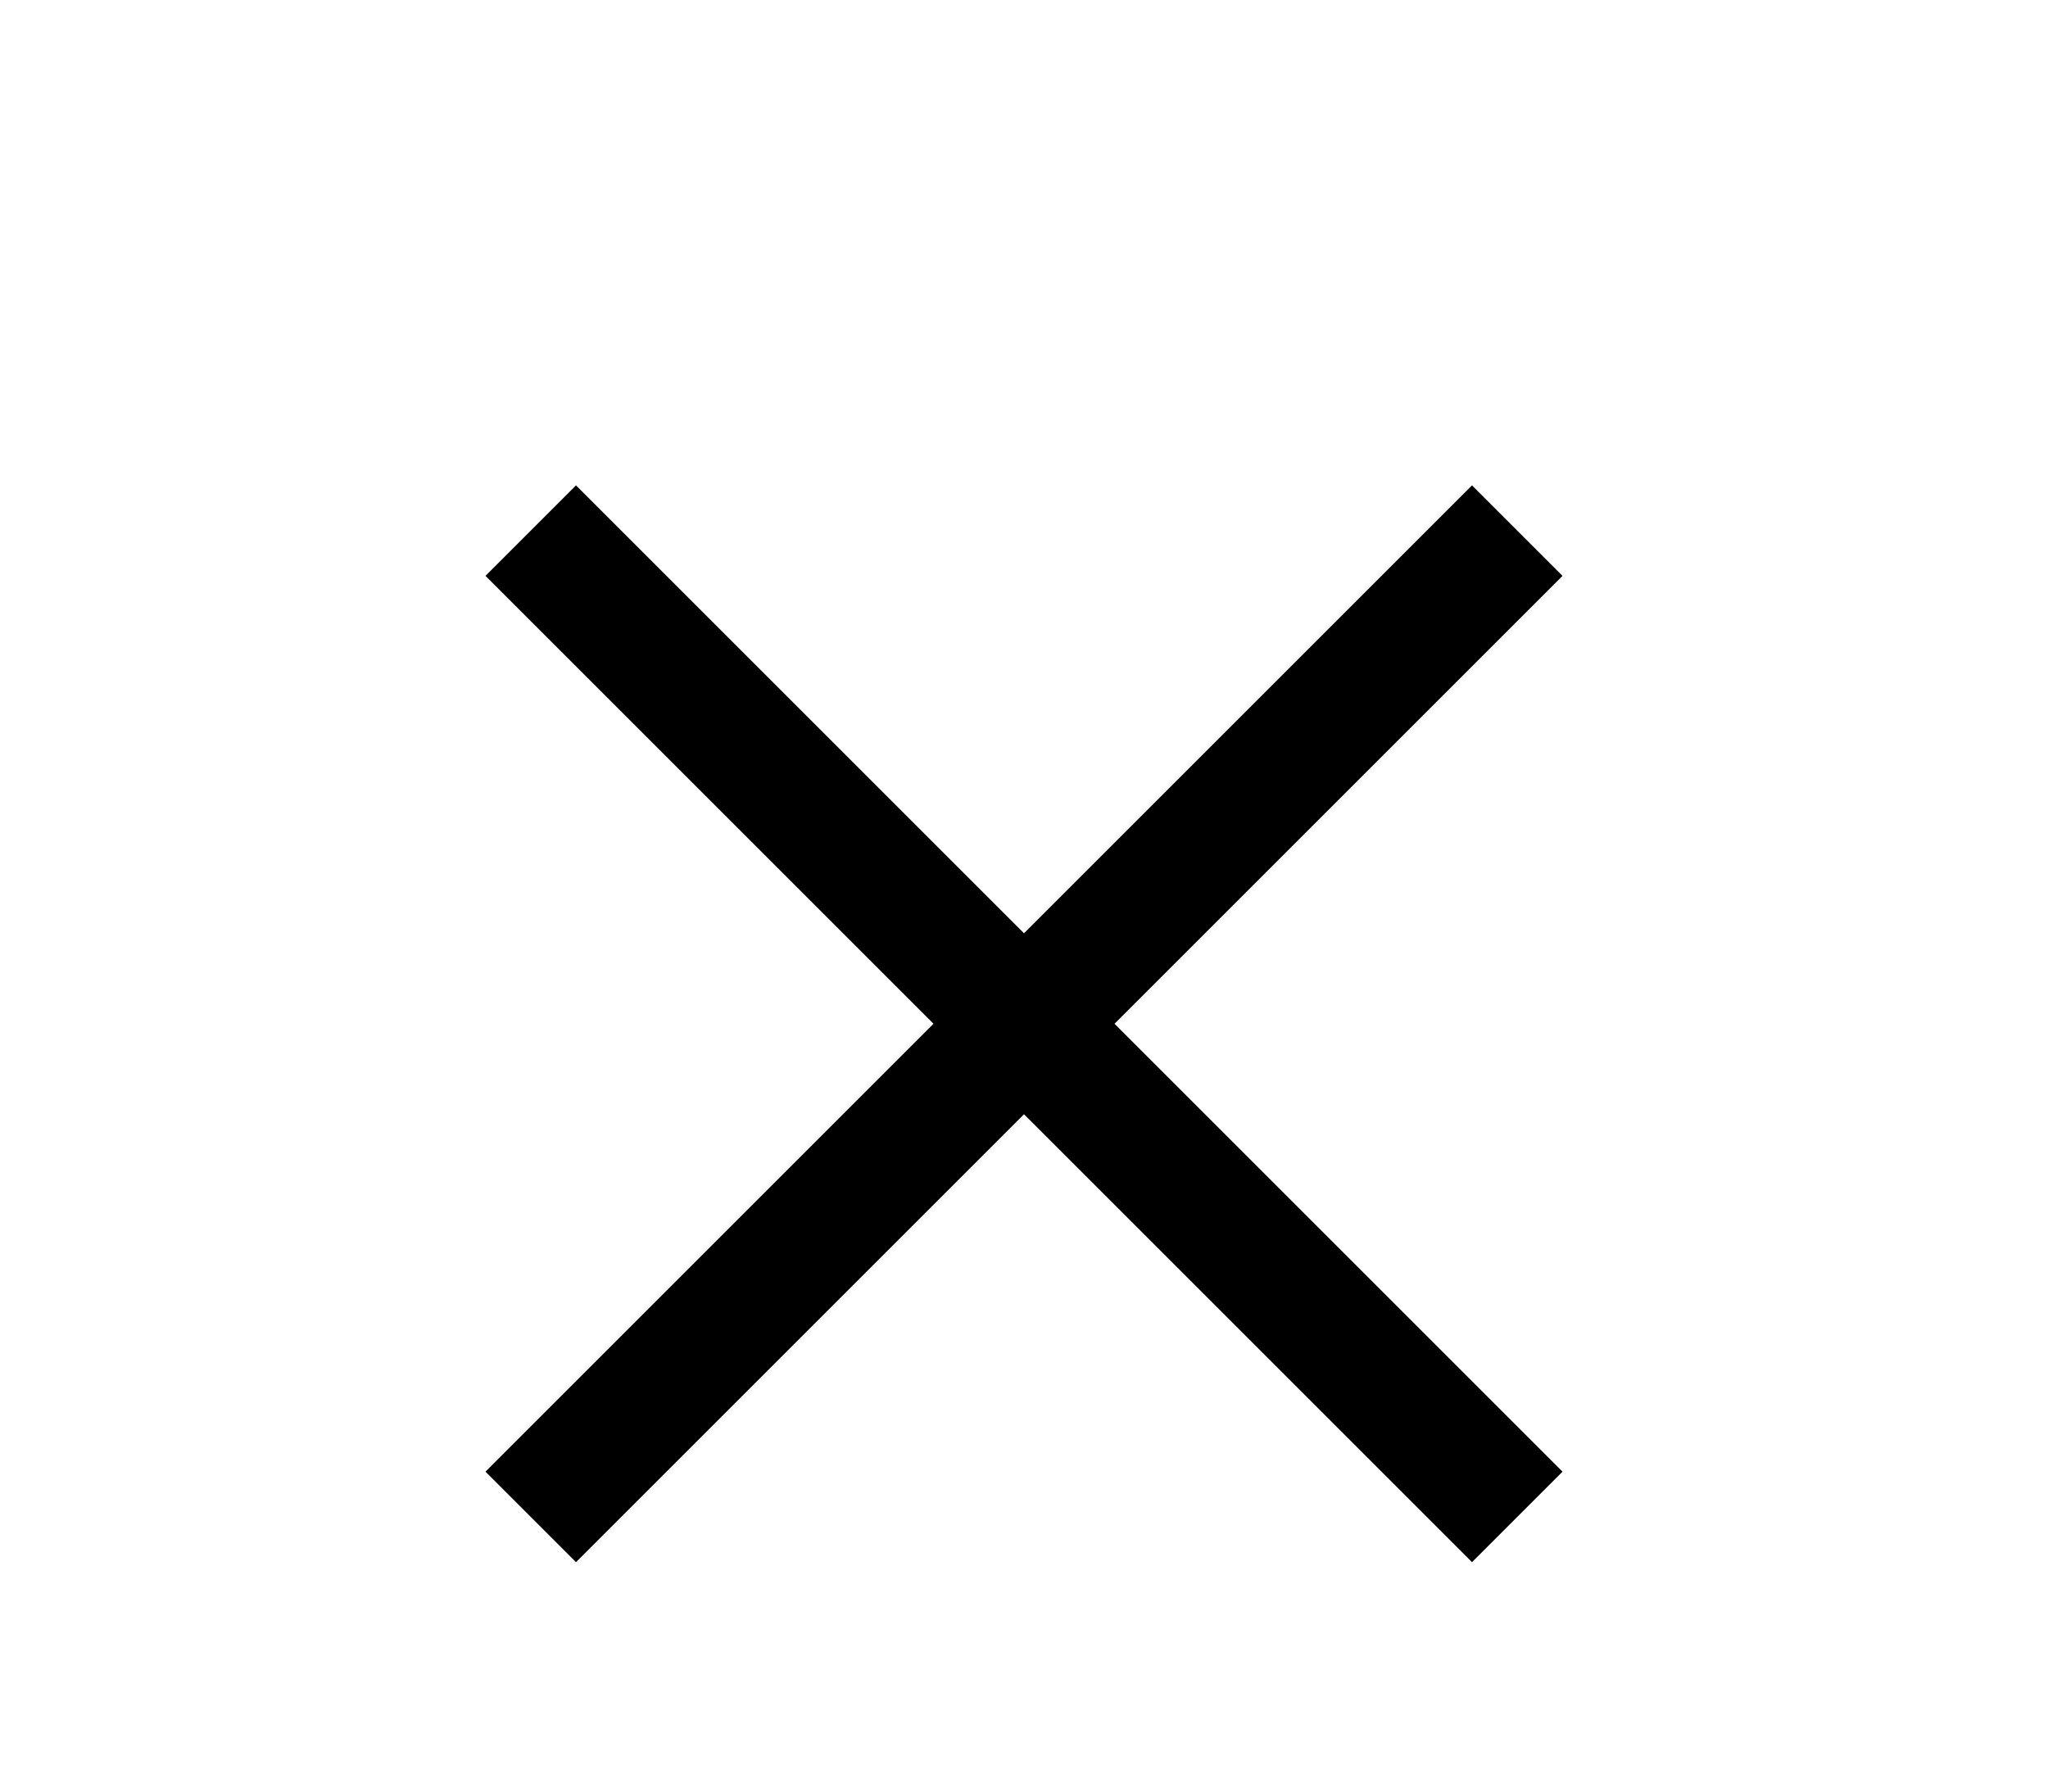
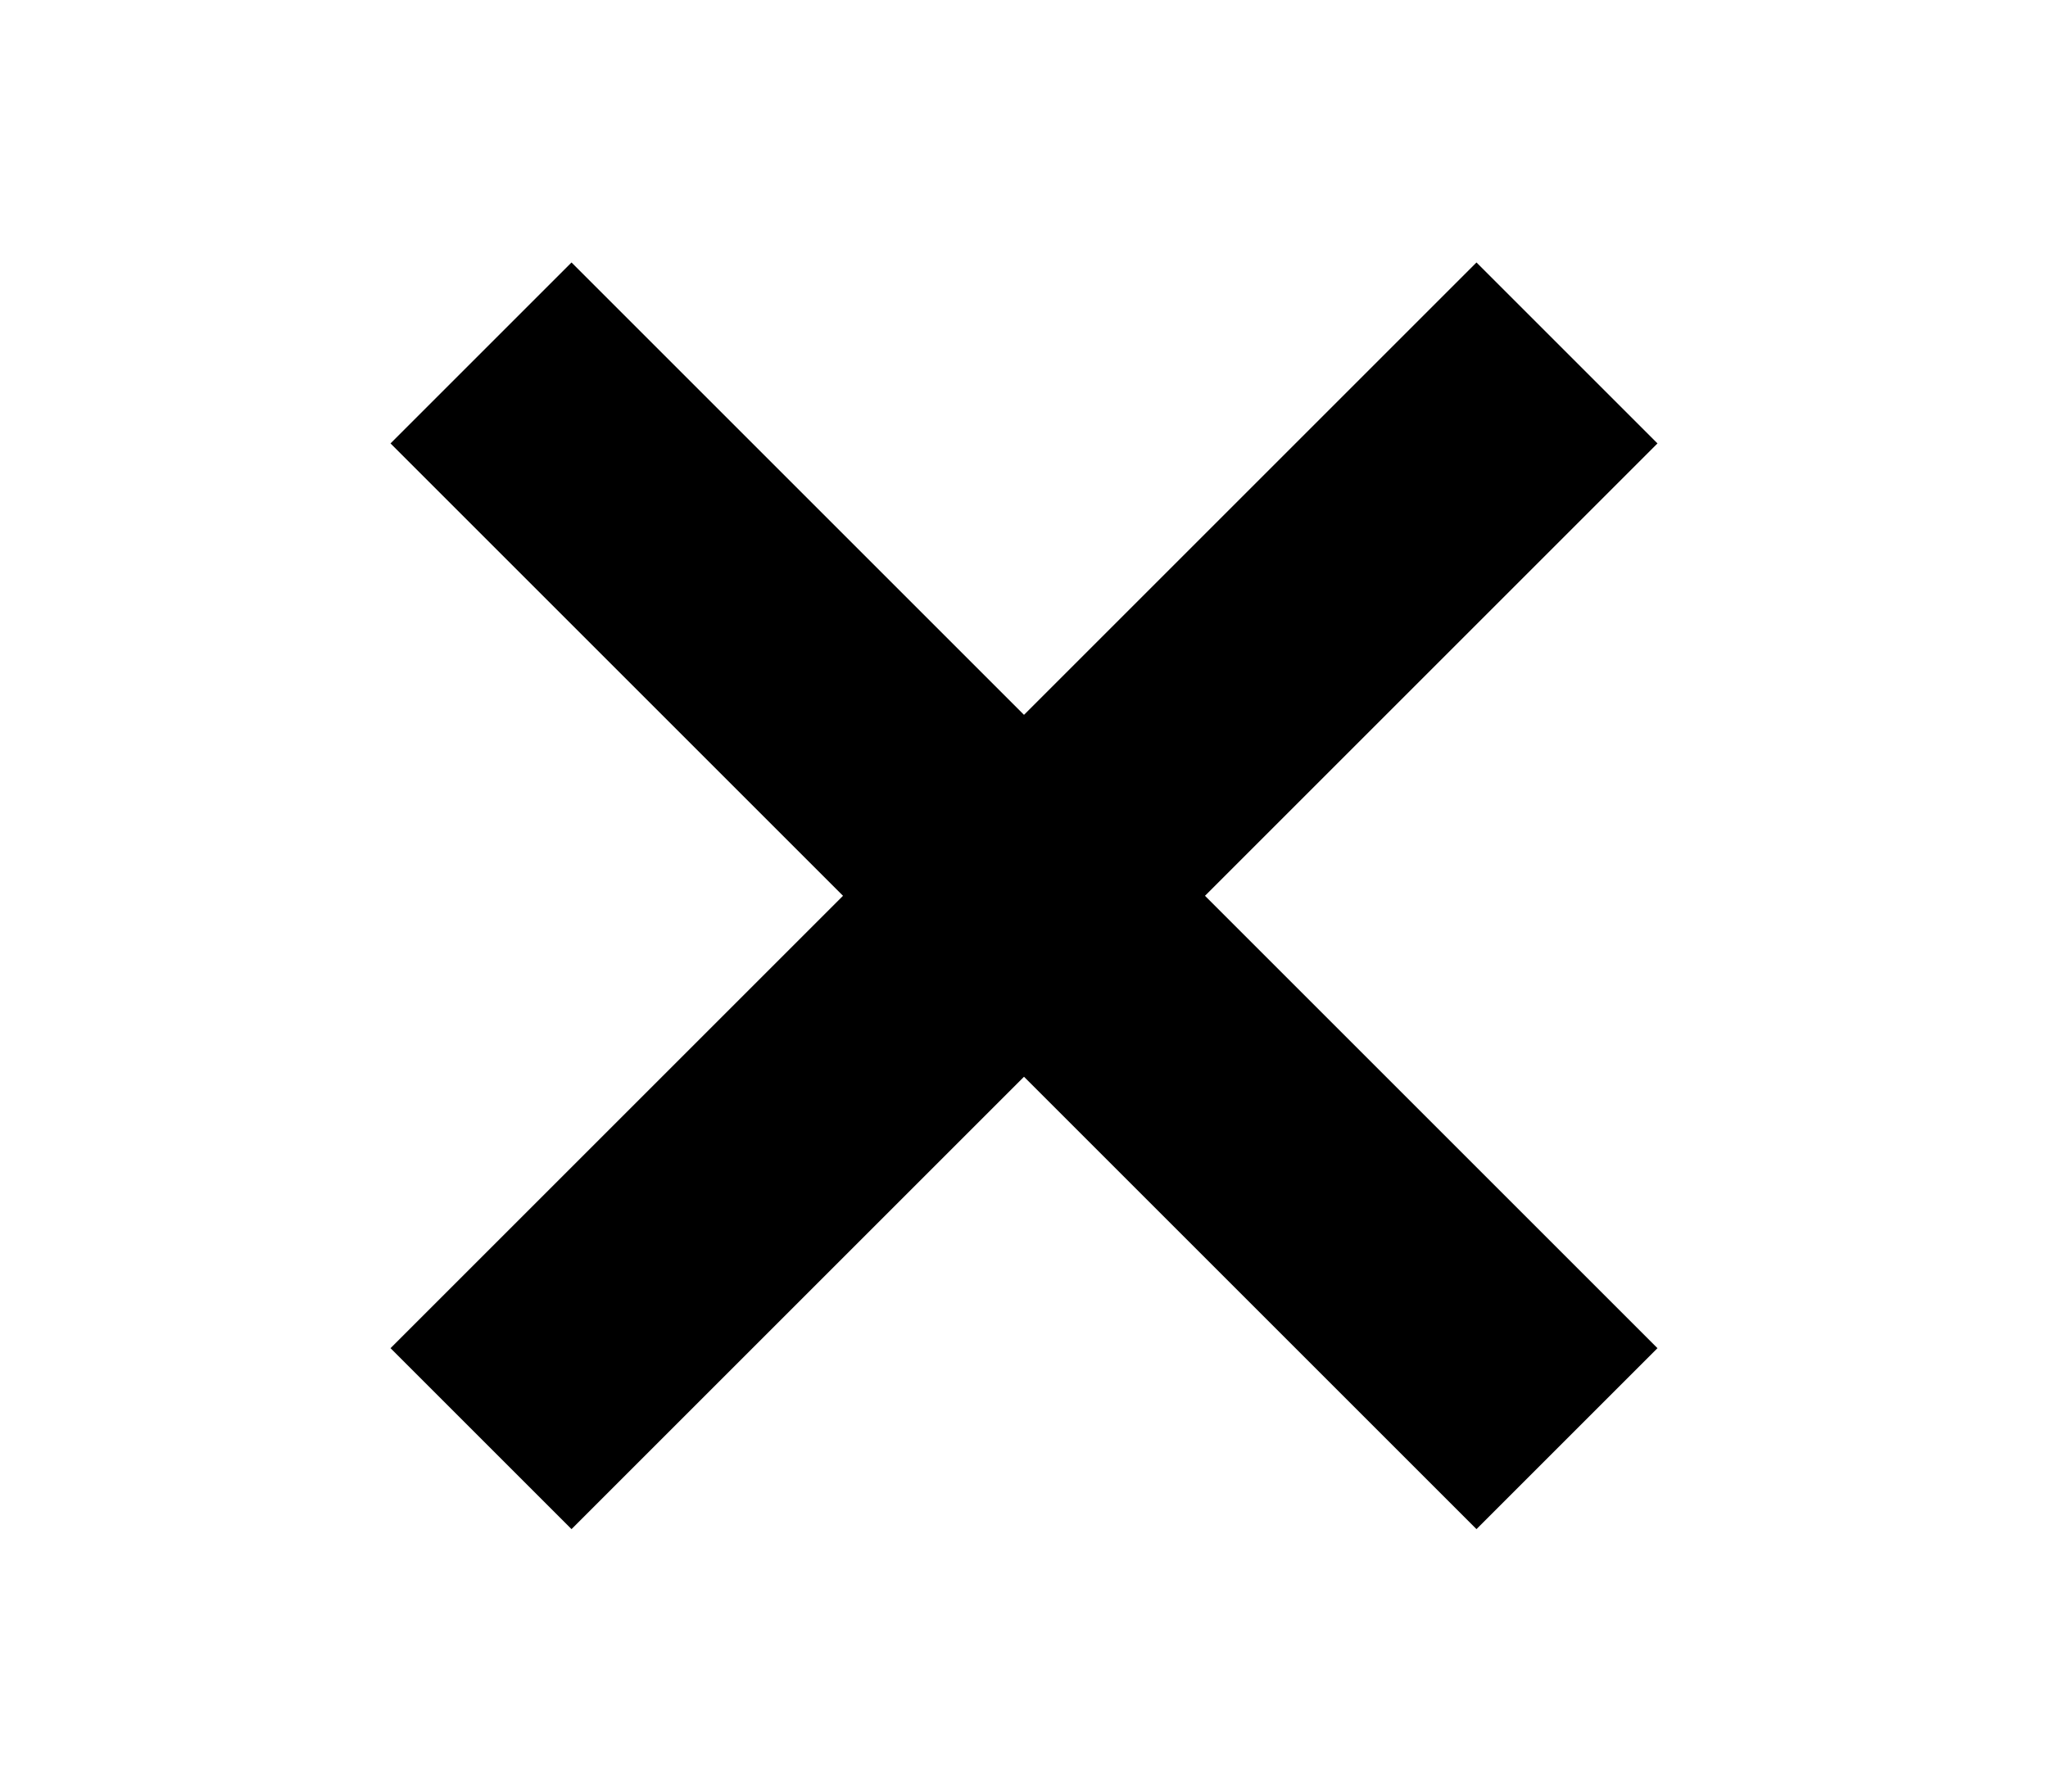
<svg xmlns="http://www.w3.org/2000/svg" version="1.1" viewBox="0 0 16 14">
-   <path class="stroked" fill="none" stroke="black" stroke-linecap="square" d="M 4.5 4.5 L 11.5 11.5 M 4.5 11.5 L 11.5 4.5" />
+   <path d="M 12.949 10.535 L 11.535 11.949 L 8 8.414 L 4.465 11.949 L 3.051 10.535 L 6.586 7 L 3.051 3.465 L 4.465 2.051 L 8 5.586 L 11.535 2.051 L 12.949 3.465 L 9.414 7 Z" />
</svg>
